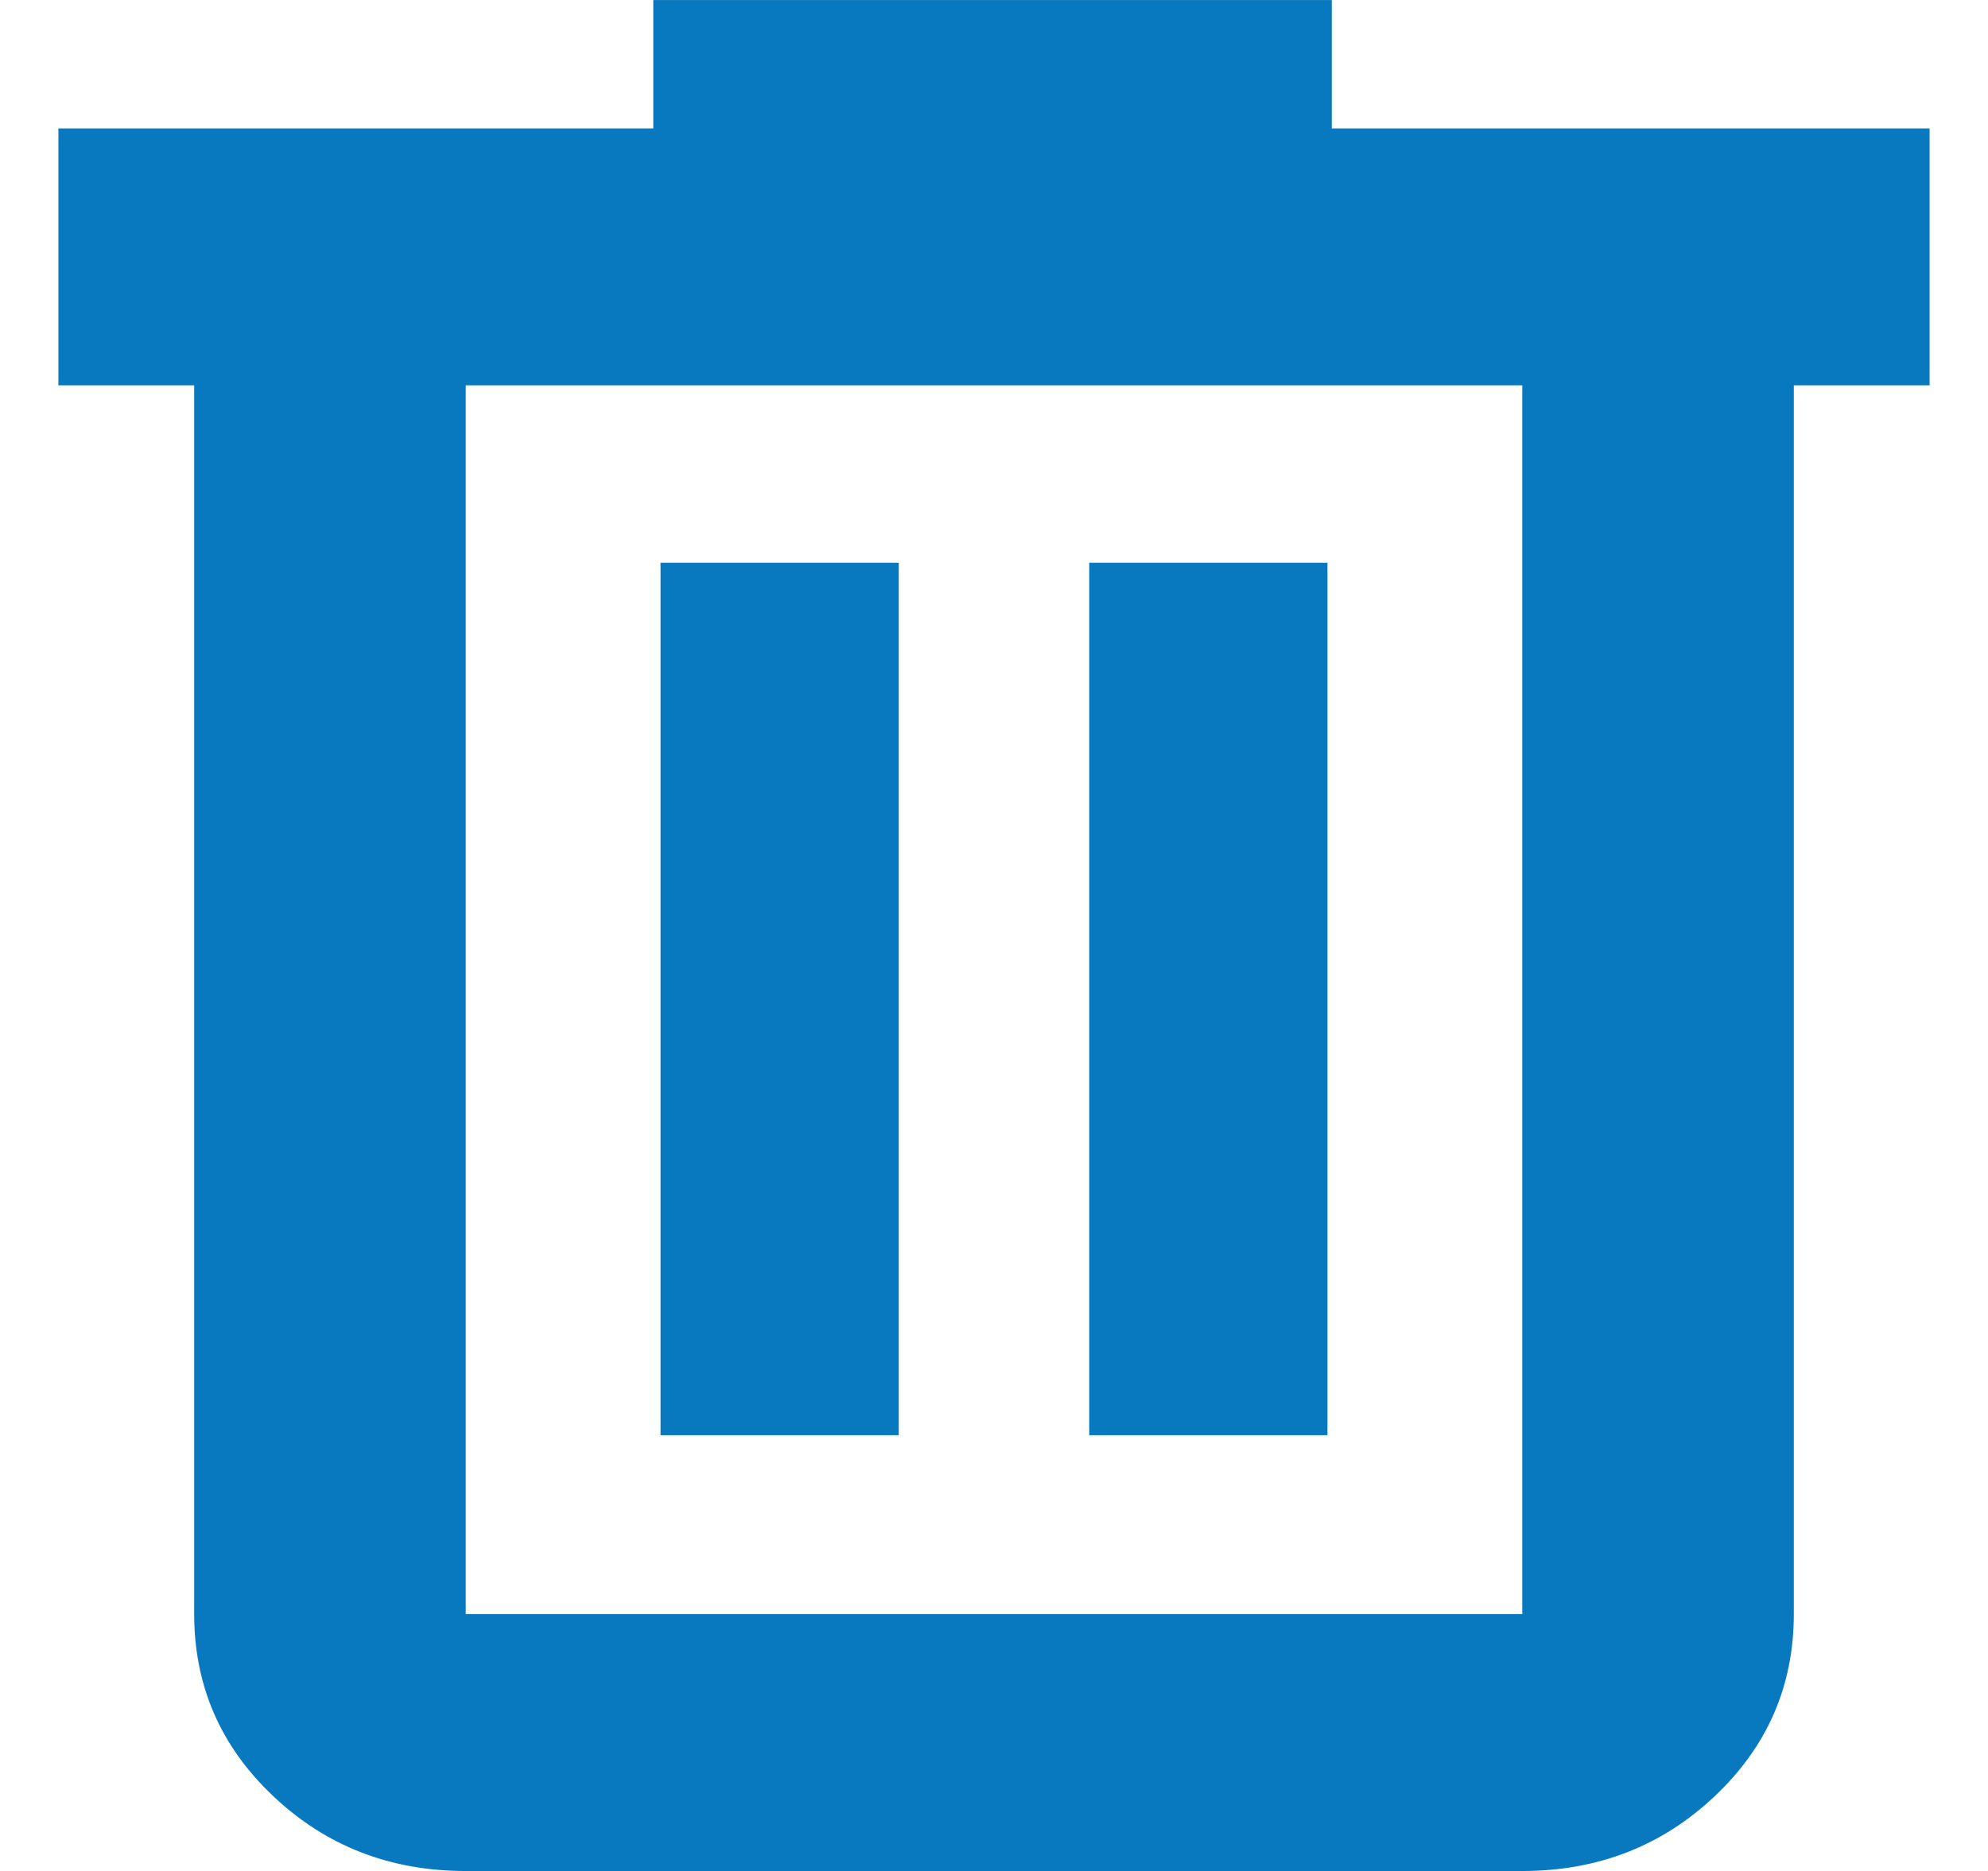
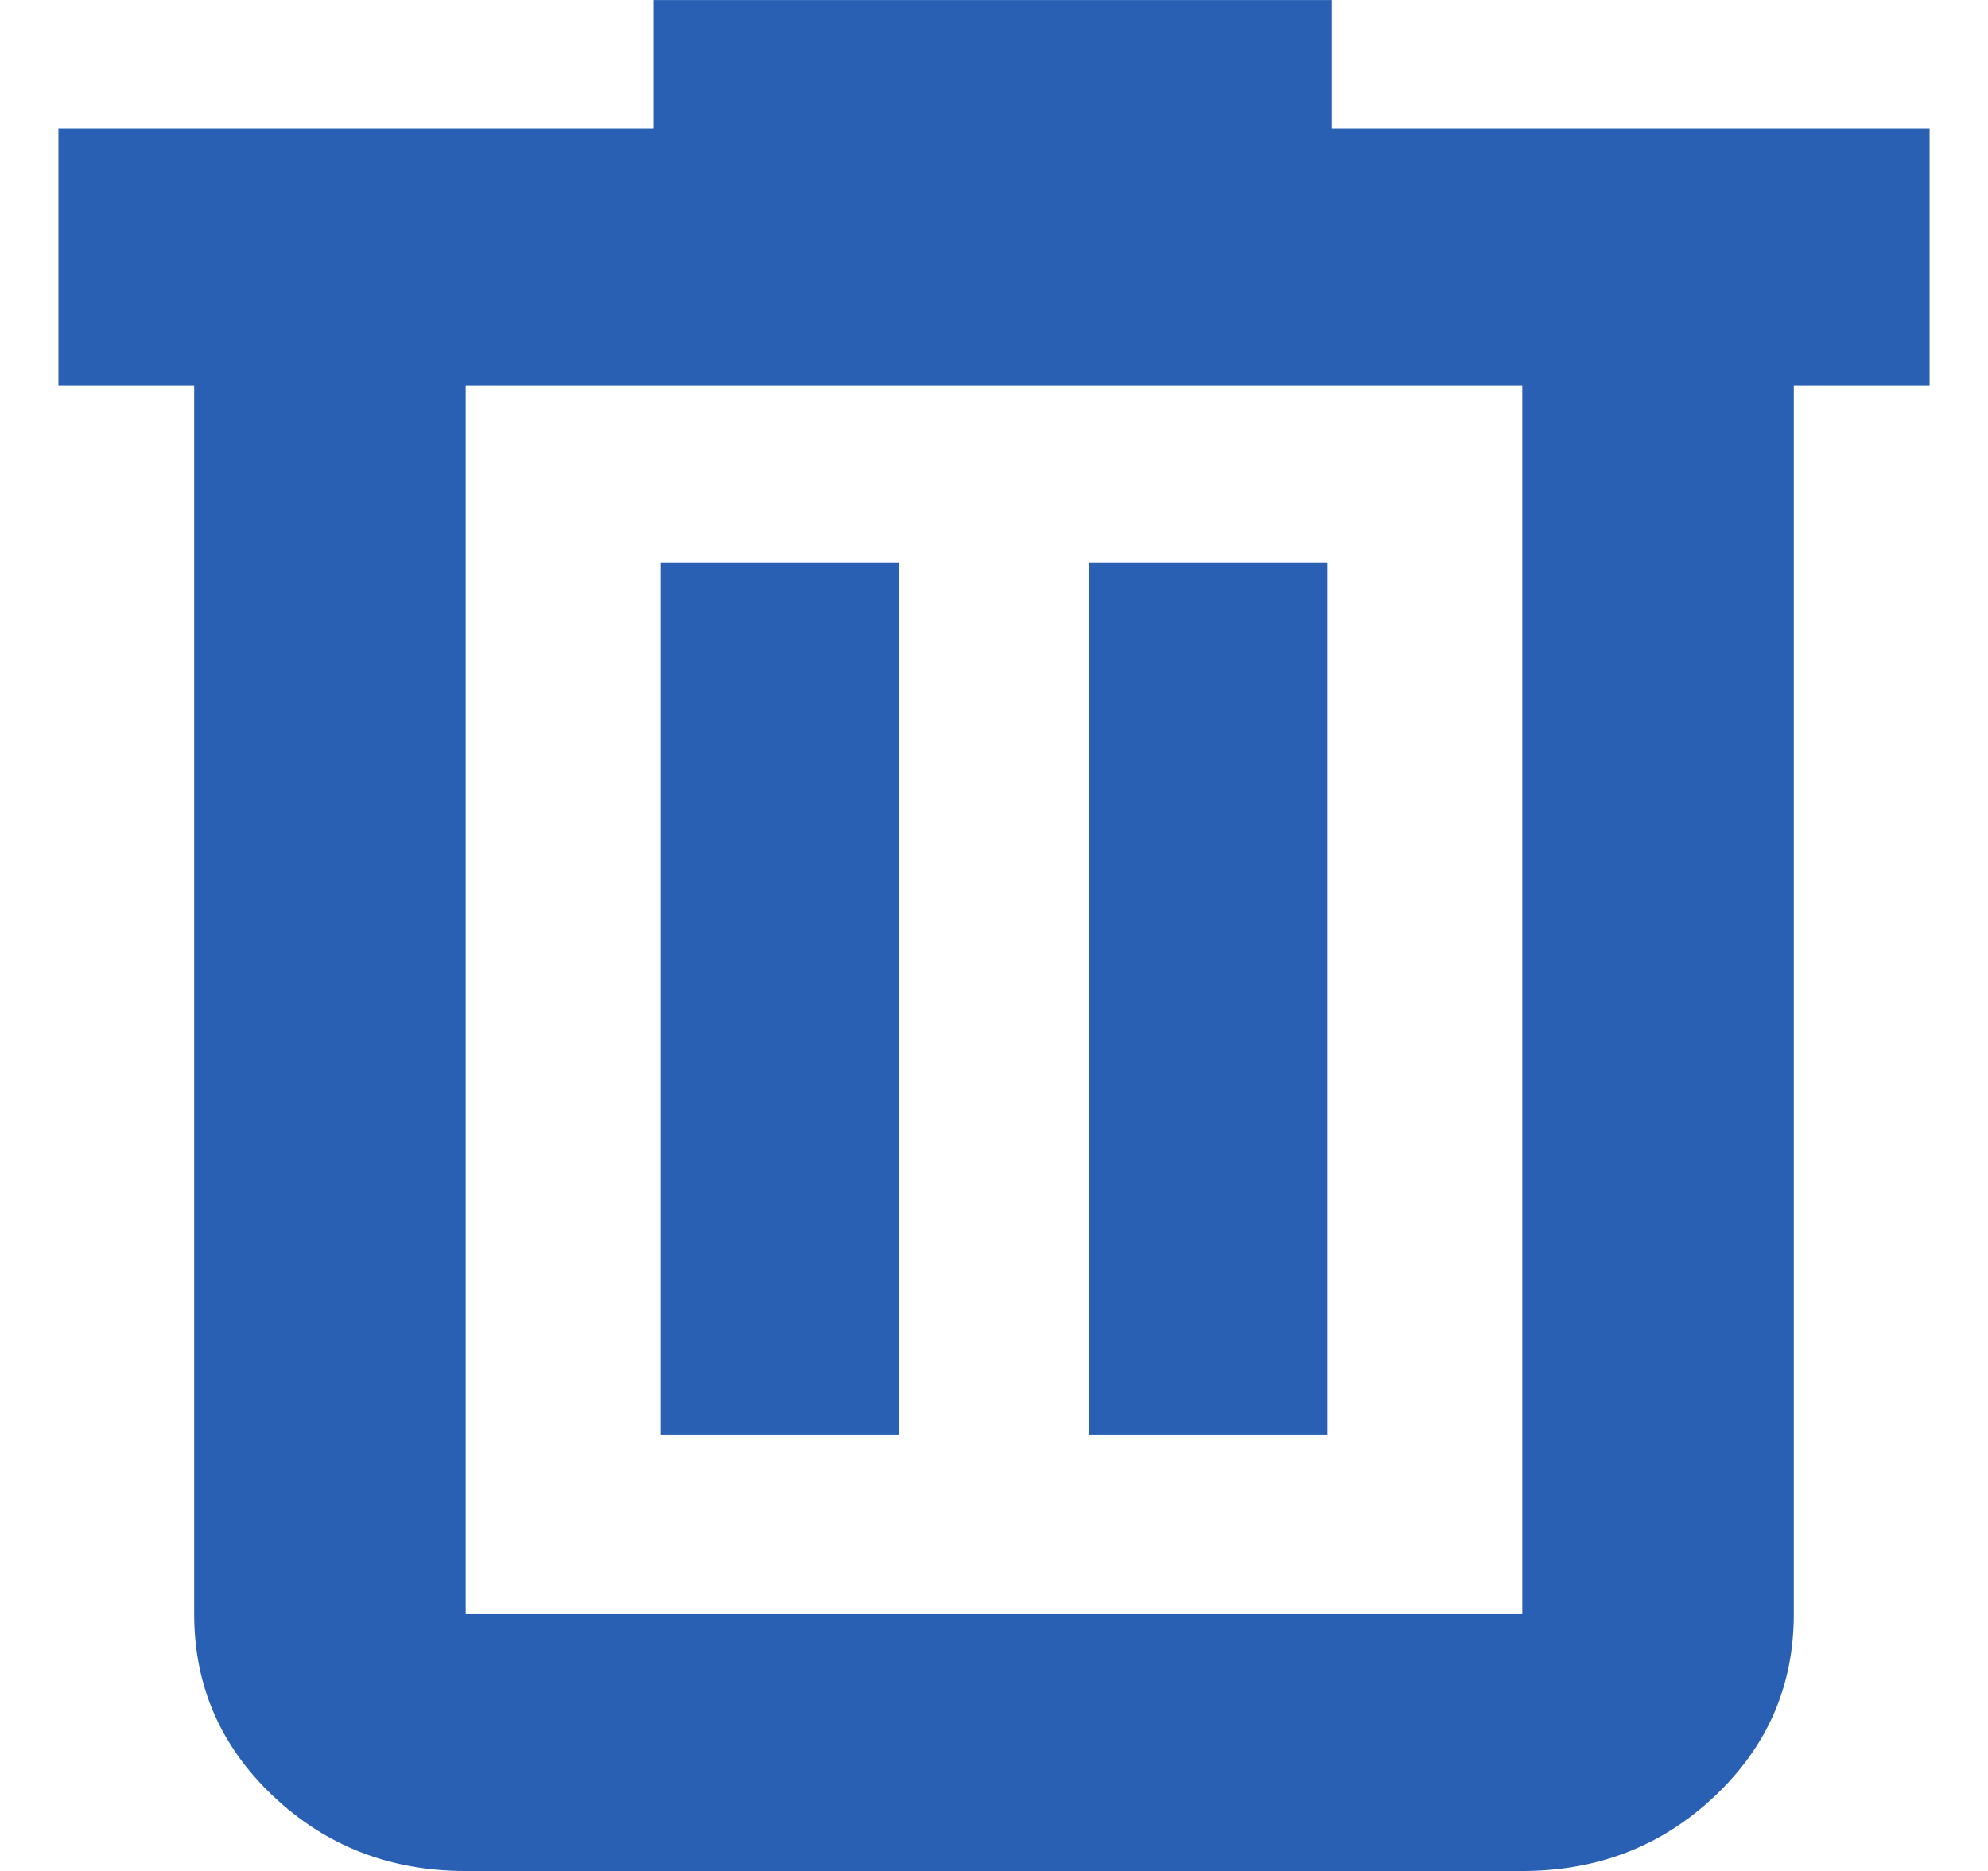
<svg xmlns="http://www.w3.org/2000/svg" width="17" height="16" viewBox="0 0 17 16" fill="none">
-   <path d="M1.673 3.295V3.283H1.661H0.512V1.111H5.587H5.599V1.098V0.013H11.376V1.098V1.111H11.389H16.488V3.283H15.339H15.327V3.295V13.803C15.327 14.412 15.103 14.928 14.655 15.351C14.207 15.775 13.661 15.988 13.017 15.988H3.983C3.339 15.988 2.793 15.775 2.345 15.351C1.897 14.928 1.673 14.412 1.673 13.803V3.295ZM13.03 3.295V3.283H13.017H3.983H3.97V3.295V13.803V13.816H3.983H13.017H13.03V13.803V3.295ZM7.673 4.825V12.261H5.661V4.825H7.673ZM11.339 4.825V12.261H9.327V4.825H11.339Z" fill="#0879BE" stroke="#0879BE" stroke-width="0.025" />
+   <path d="M1.673 3.295V3.283H1.661H0.512V1.111H5.587H5.599V1.098V0.013H11.376V1.098V1.111H11.389H16.488V3.283H15.339H15.327V3.295V13.803C15.327 14.412 15.103 14.928 14.655 15.351C14.207 15.775 13.661 15.988 13.017 15.988H3.983C3.339 15.988 2.793 15.775 2.345 15.351C1.897 14.928 1.673 14.412 1.673 13.803V3.295ZM13.03 3.295V3.283H13.017H3.983H3.97V3.295V13.803V13.816H3.983H13.017H13.03V13.803V3.295ZM7.673 4.825V12.261H5.661V4.825H7.673ZM11.339 4.825V12.261H9.327V4.825H11.339Z" fill="#2A60B3" stroke="#2A60B3" stroke-width="0.025" />
</svg>
